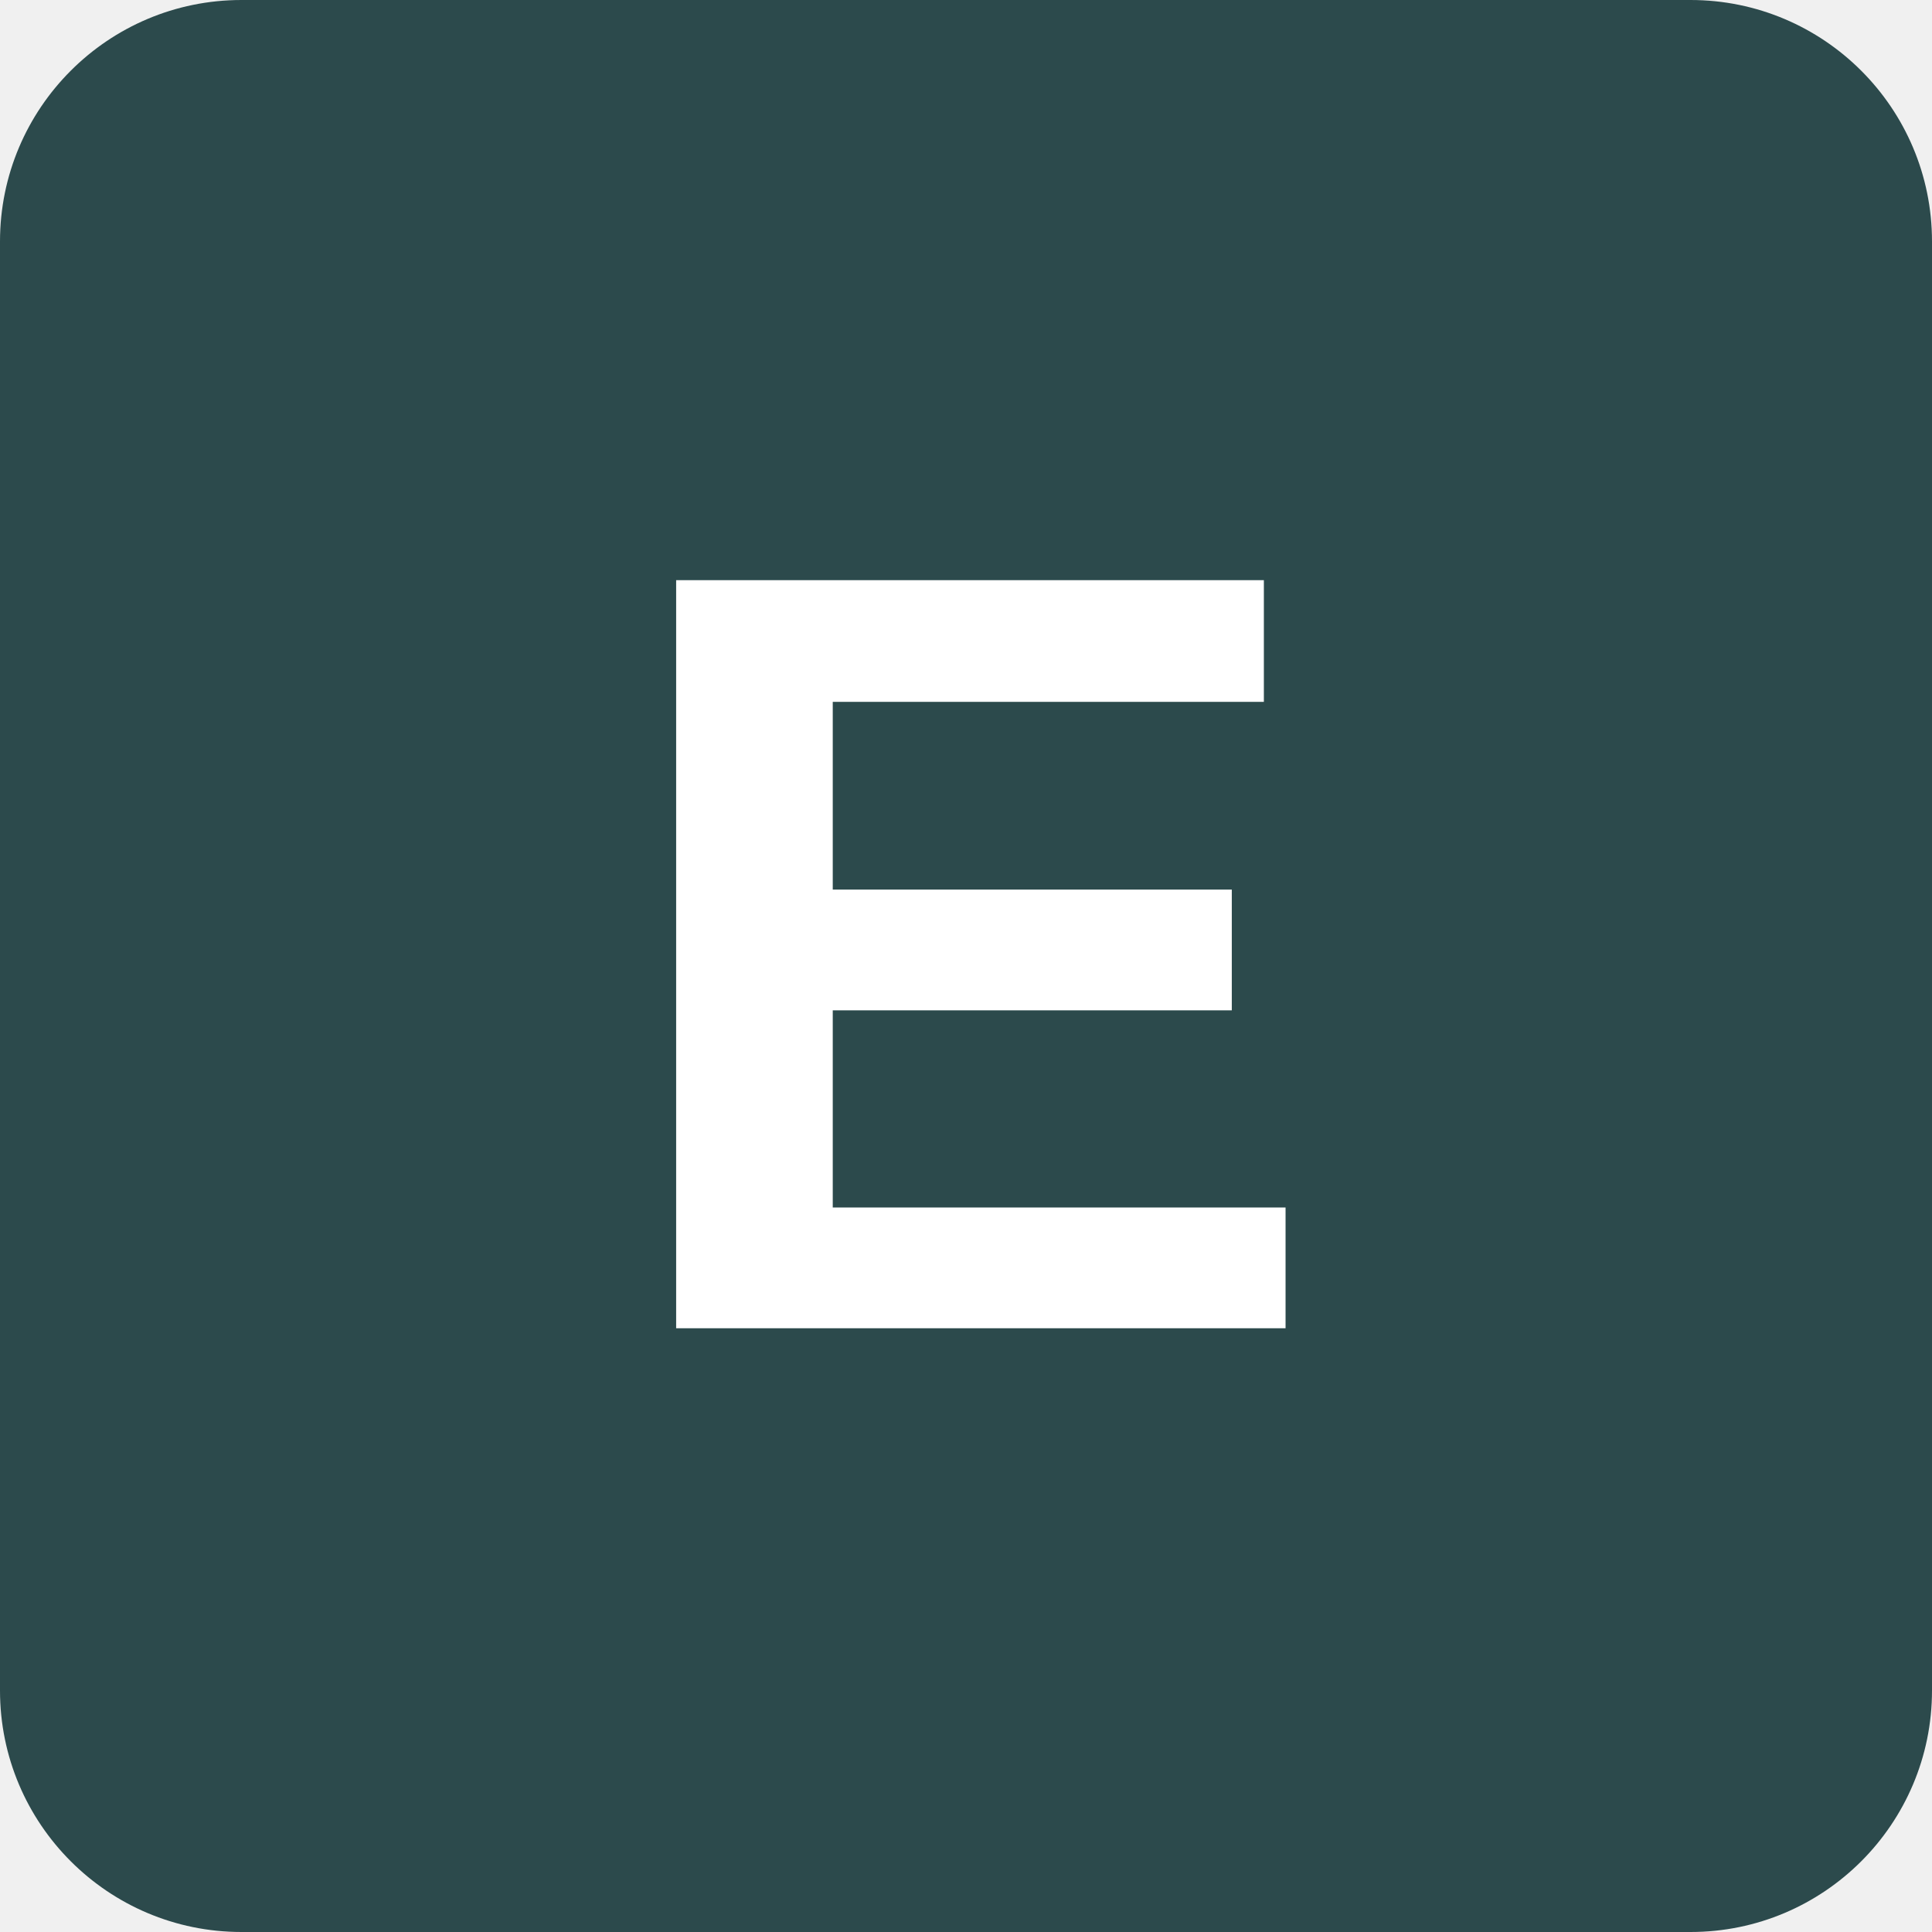
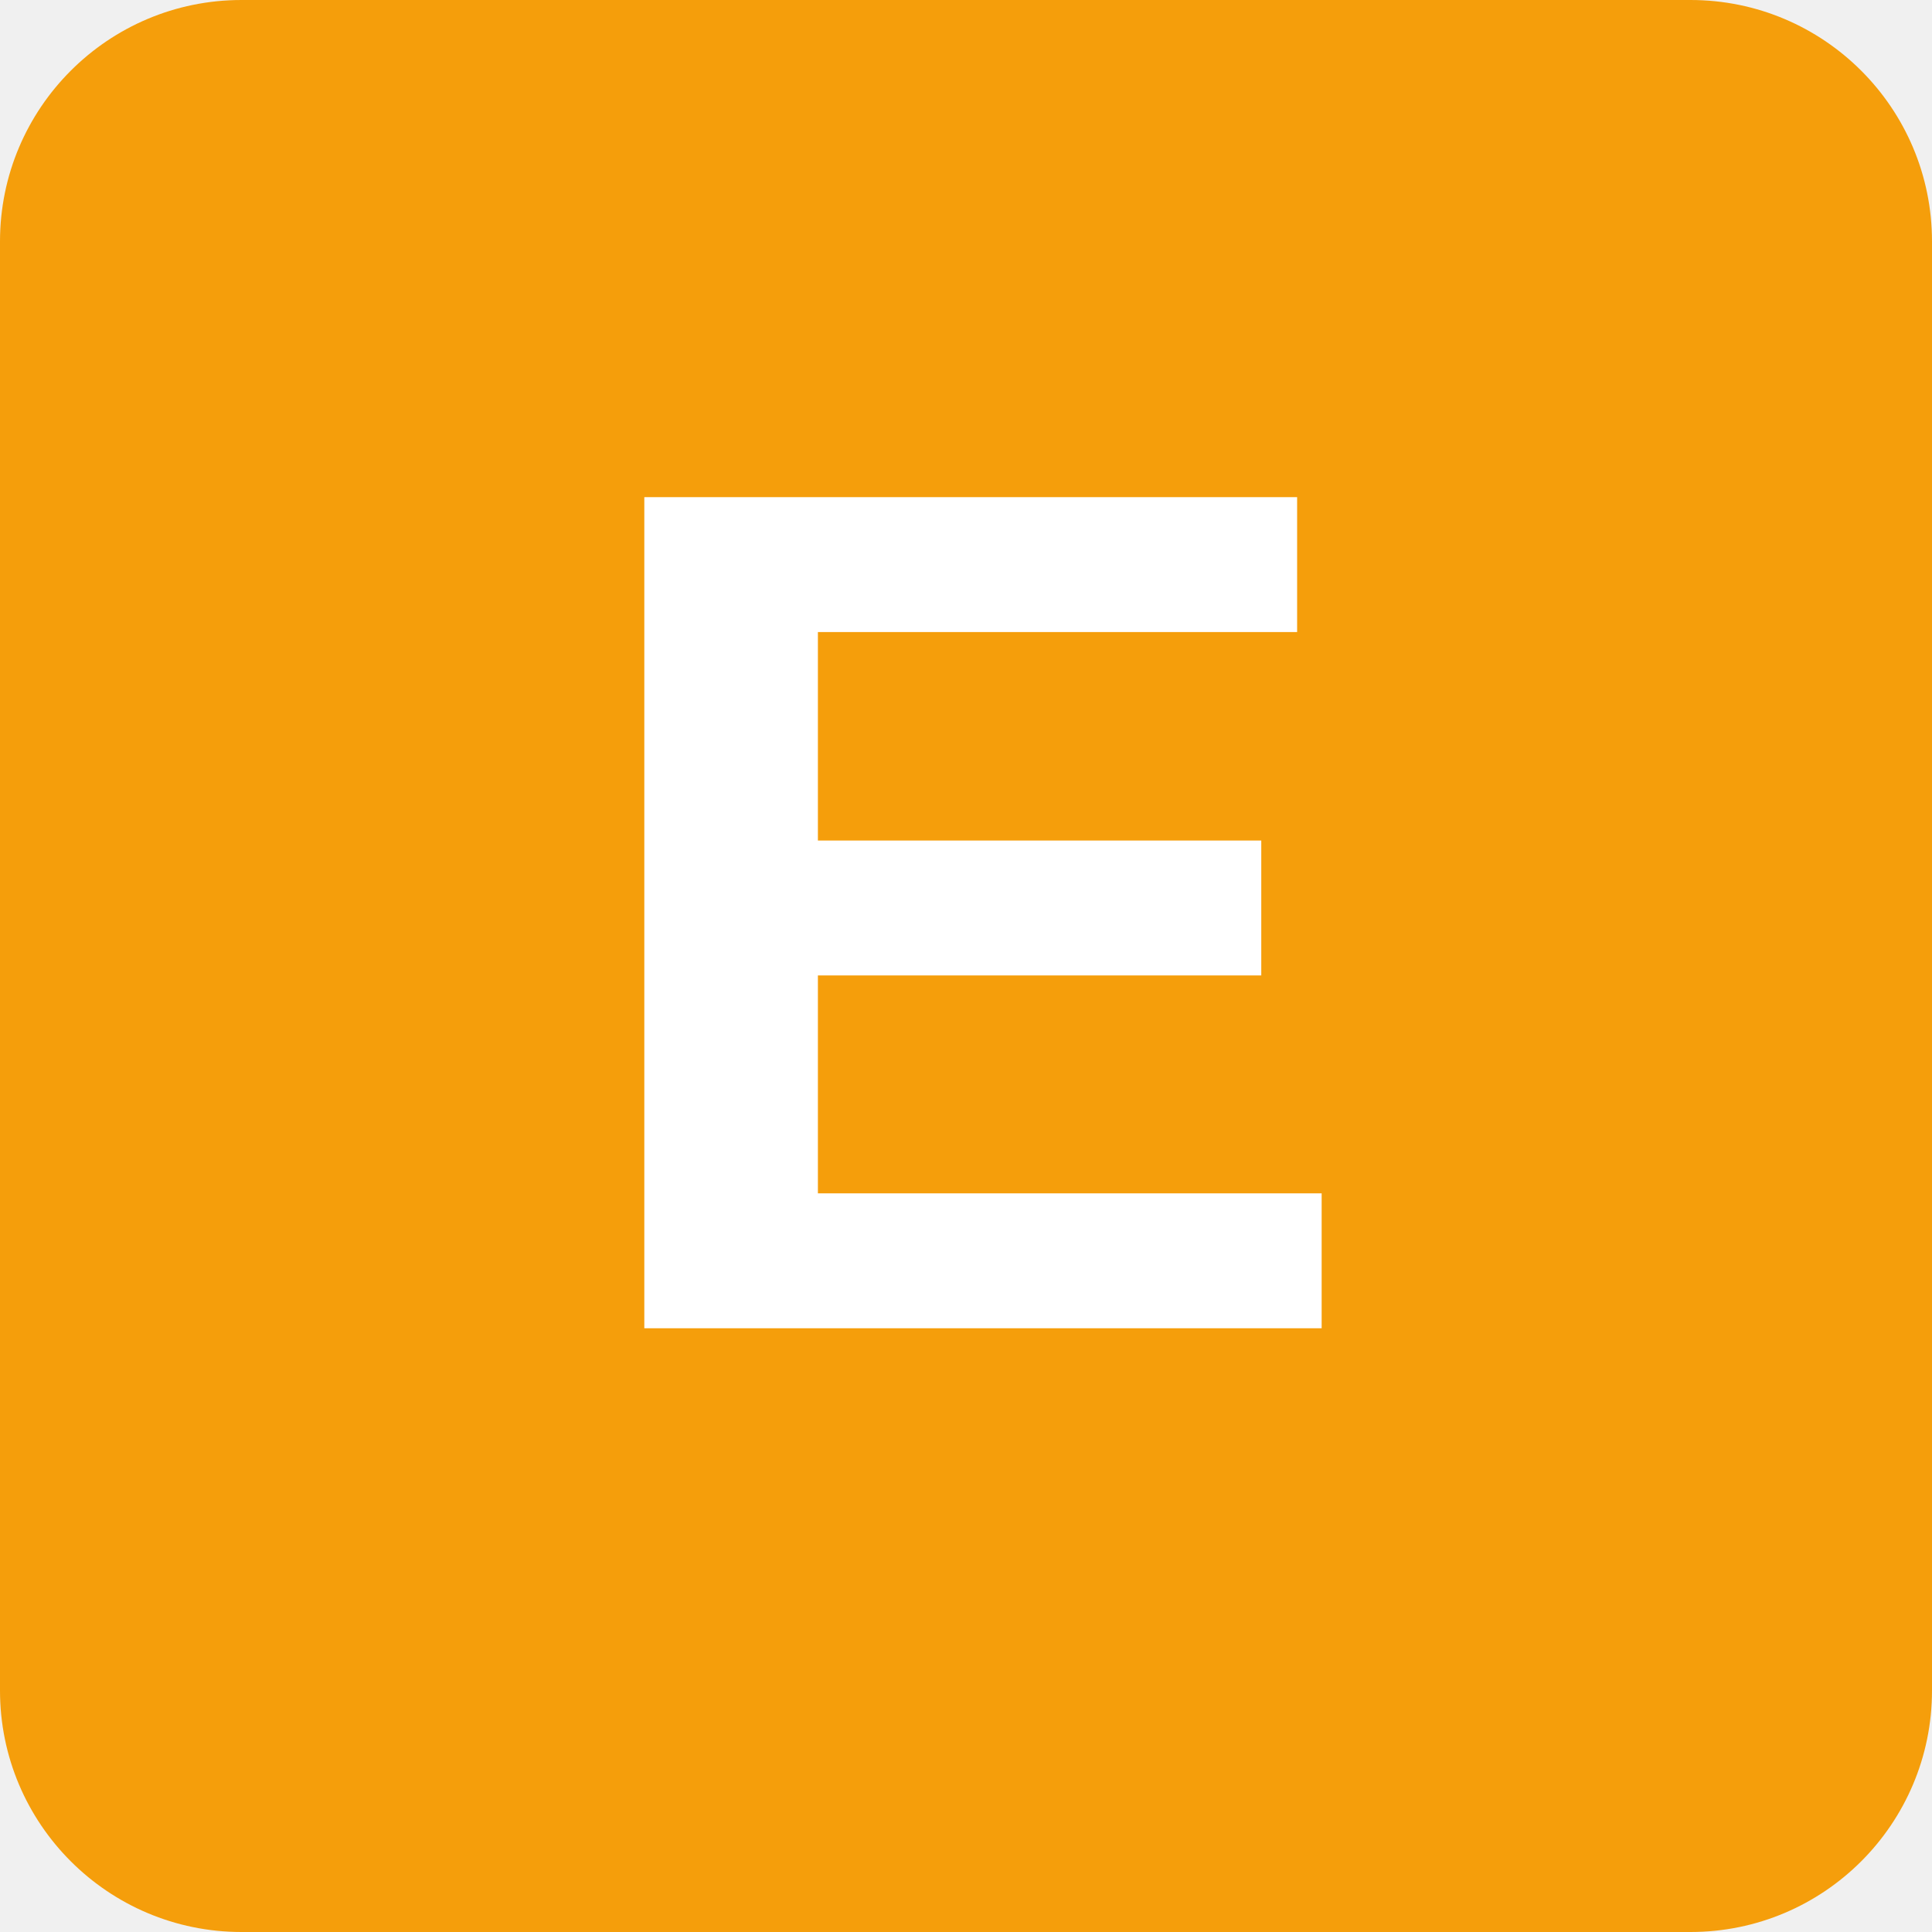
<svg xmlns="http://www.w3.org/2000/svg" viewBox="0 0 32 32">
-   <rect width="32" height="32" rx="4" fill="#2C4A4C" />
-   <text x="16" y="22" font-family="Arial, sans-serif" font-size="18" font-weight="bold" text-anchor="middle" fill="white">E</text>
+   <rect width="32" height="32" rx="4" fill="#f59e0b" />
+   <text x="16" y="22" font-family="Arial, sans-serif" font-size="20" font-weight="bold" text-anchor="middle" fill="white">E</text>
</svg>
